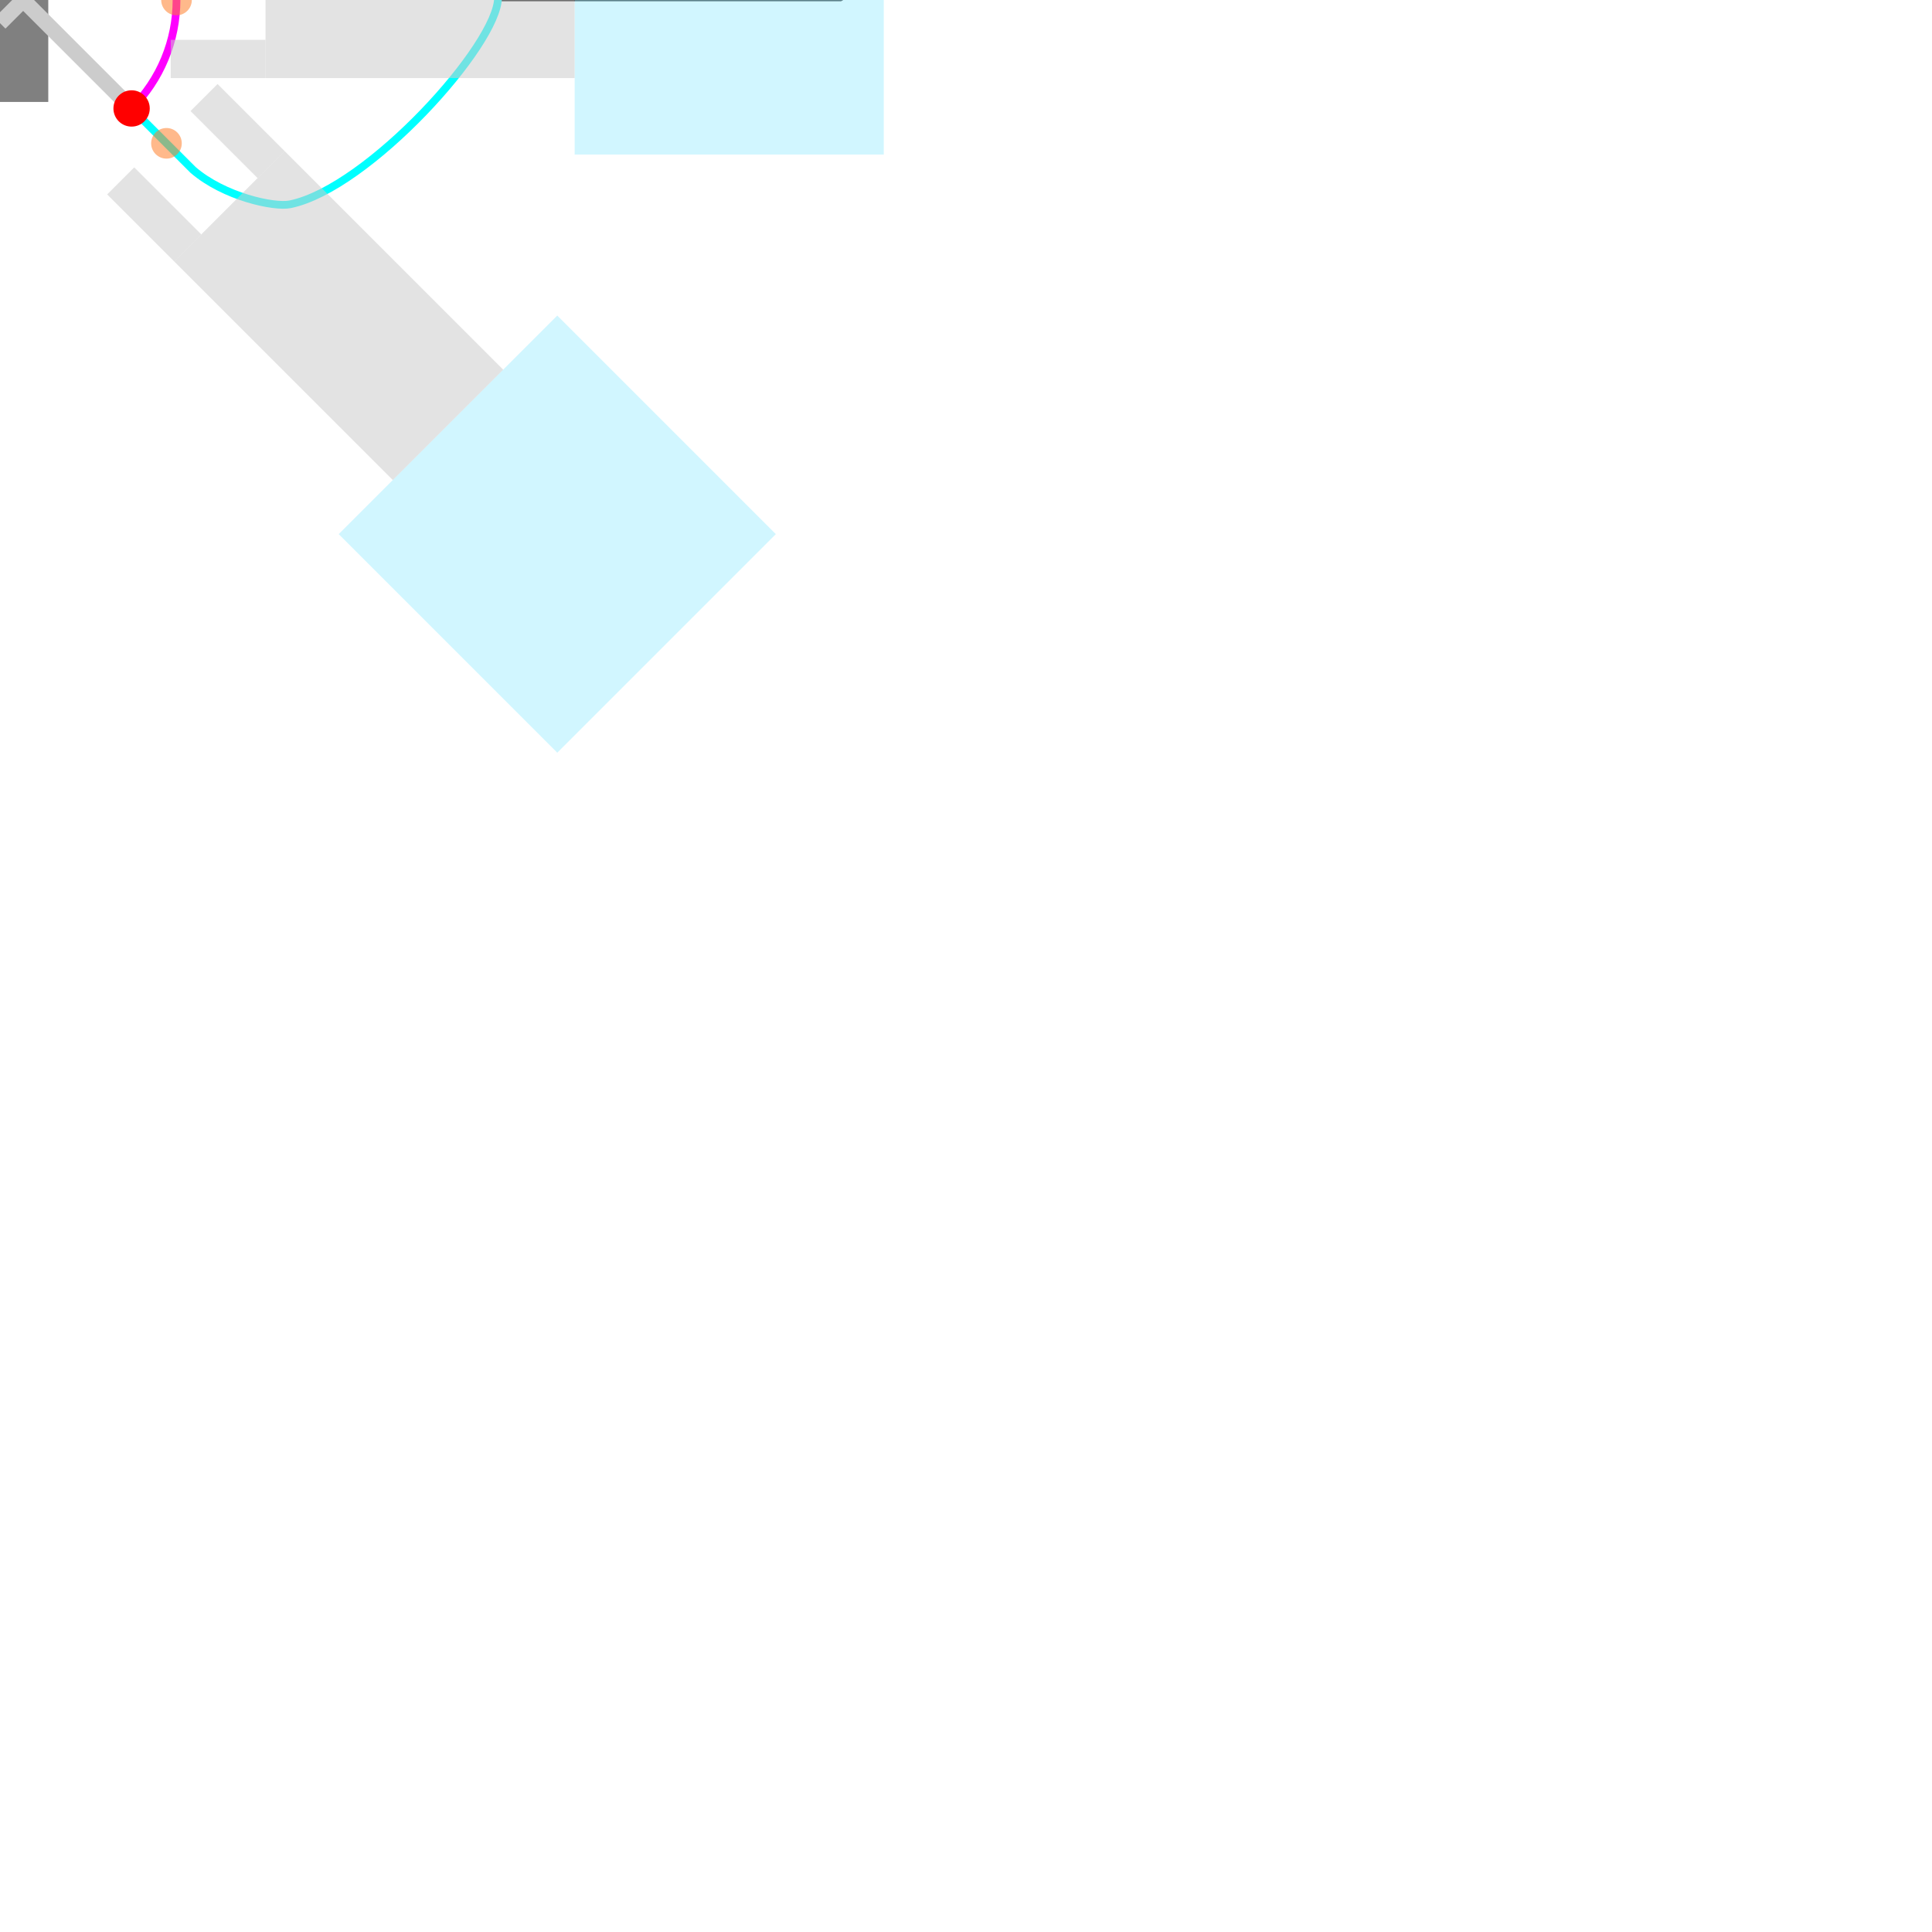
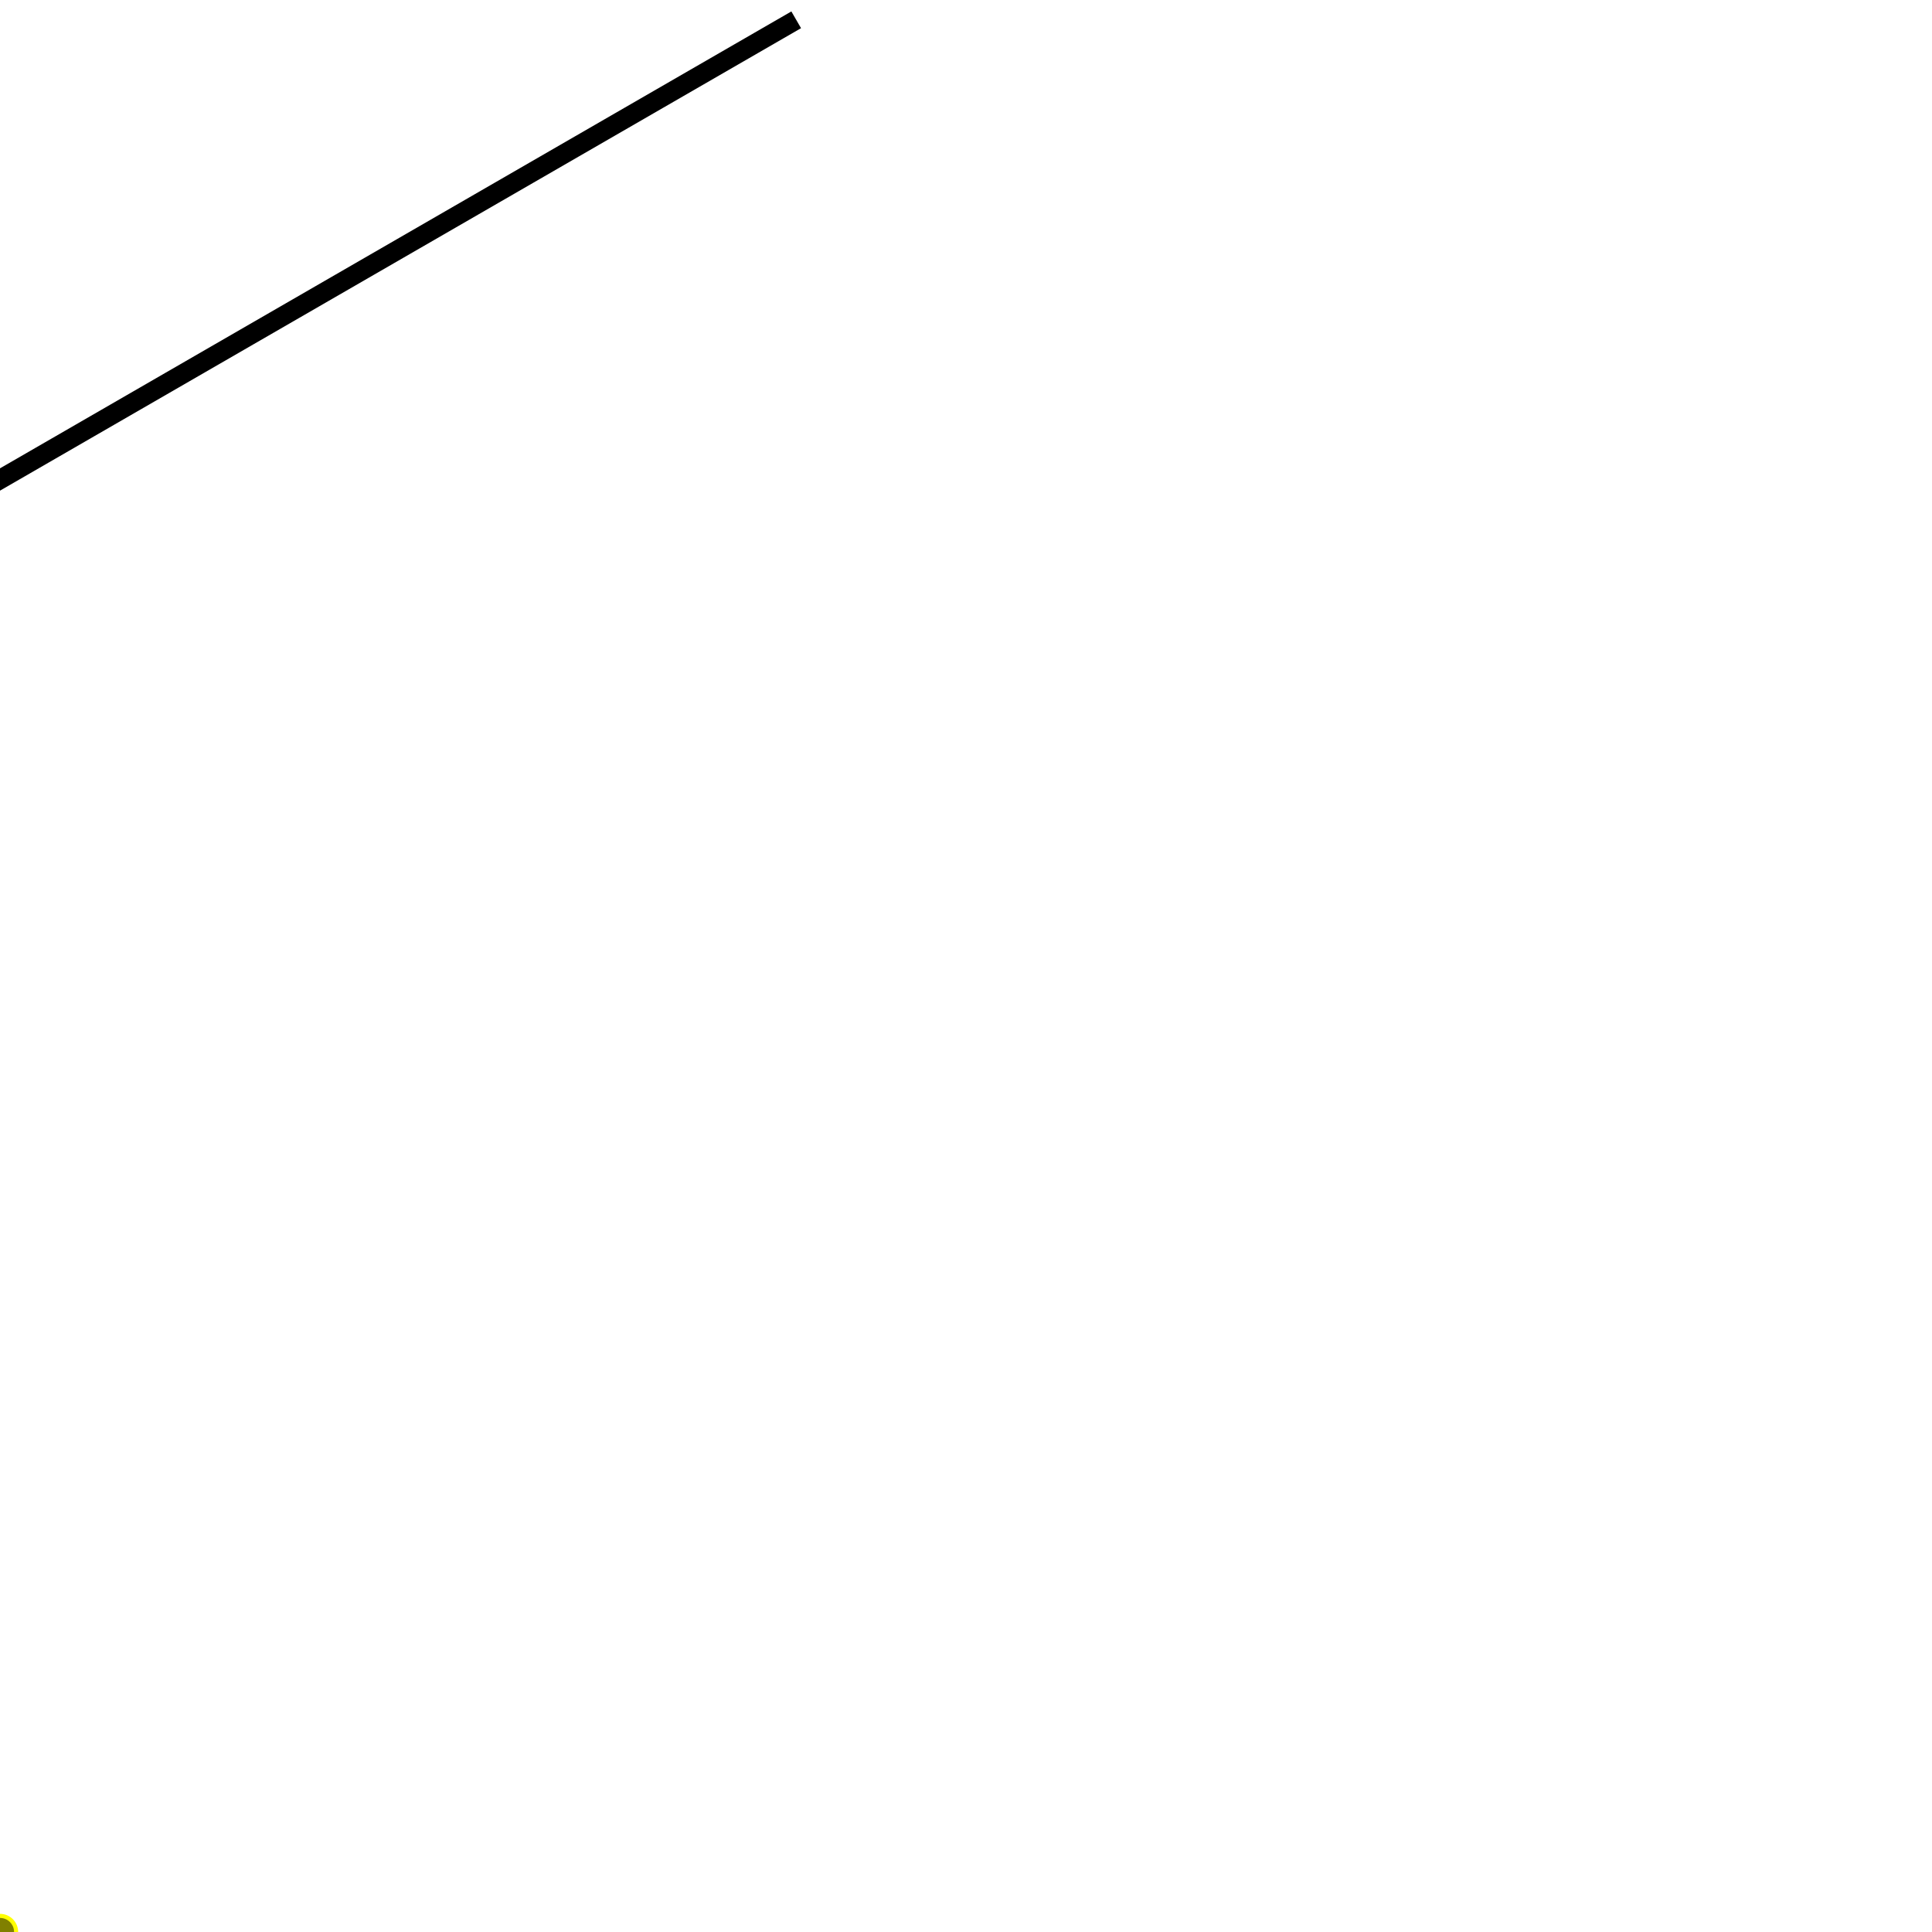
<svg xmlns="http://www.w3.org/2000/svg" xmlns:xlink="http://www.w3.org/1999/xlink" width="500mm" height="500mm" viewBox="0 0 500 176.389" version="1.1" id="svg8">
  <defs id="defs2" />
  <g id="layer1" transform="translate(-19.50302,-112.9553)">
    <g id="g952" transform="translate(-332.1887,32.86722)" />
-     <g id="g64" transform="translate(-332.1887,32.86722)">
+     <g id="g64" transform="matrix(1.290125,0,0,1.290125,-613.186,-9.525445)">
      <path style="fill:#b3b3b3;stroke:#cccccc;stroke-width:2;stroke-linecap:butt;stroke-linejoin:miter;stroke-miterlimit:4;stroke-dasharray:2, 2;stroke-dashoffset:0;stroke-opacity:1" d="m -48.308,-81.718 400,-1e-5" id="path927-5-4" />
      <path style="fill:#b3b3b3;stroke:#cccccc;stroke-width:2;stroke-linecap:butt;stroke-linejoin:miter;stroke-miterlimit:4;stroke-dasharray:2, 2;stroke-dashoffset:0;stroke-opacity:1" d="m -48.308,-181.718 9e-6,100" id="path927-5-4-8" />
    </g>
-     <g id="g91" transform="translate(331.9356,68.17138)">
-       <rect style="fill:#808080;stroke:none;stroke-width:1.55;stroke-miterlimit:4;stroke-dasharray:none" id="rect878" width="49.367" height="49.367" x="-17.117" y="-172.873" transform="translate(-332.1887,32.86722)" />
-       <path style="fill:#b3b3b3;stroke:#cccccc;stroke-width:4;stroke-linecap:butt;stroke-linejoin:miter;stroke-miterlimit:4;stroke-dasharray:none;stroke-opacity:1" d="M 53.812,-121.822 19.756,-155.878" id="path927" transform="translate(-332.1887,32.86722)" />
-       <path style="fill:#b3b3b3;stroke:#cccccc;stroke-width:4;stroke-linecap:butt;stroke-linejoin:miter;stroke-miterlimit:4;stroke-dasharray:none;stroke-opacity:1" d="m 19.756,-143.9 34.056,-34.056" id="path927-5" transform="translate(-332.1887,32.86722)" />
-       <path style="fill:none;stroke:#ff00ff;stroke-width:2;stroke-miterlimit:4;stroke-dasharray:none" id="path839" d="m -278.377,-145.089 a 39.692,39.692 0 0 1 11.626,28.067 39.692,39.692 0 0 1 -11.626,28.067" />
-       <path style="fill:none;stroke:#000000;stroke-width:2;stroke-linecap:butt;stroke-linejoin:miter;stroke-miterlimit:4;stroke-dasharray:none;stroke-opacity:1" d="m -41.357,-250.468 c -8.136,1.13 -204.239,58.563 -204.239,58.563" id="path861" />
-       <path style="fill:none;stroke:#000000;stroke-width:2;stroke-linecap:butt;stroke-linejoin:miter;stroke-miterlimit:4;stroke-dasharray:none;stroke-opacity:1" d="m -183.538,-117.682 h 88.484 l 116.481,-67.25" id="path863" />
-       <circle style="fill:#0000ff;stroke:#0000ff;stroke-width:1.058;stroke-miterlimit:4;stroke-dasharray:none" id="path883" cx="-41.357" cy="-250.468" r="4.171" />
-       <circle style="fill:#00ff00;stroke:#00ff00;stroke-width:1.058;stroke-miterlimit:4;stroke-dasharray:none" id="path883-7-5" cx="-278.377" cy="-145.089" r="4.171" />
-       <path style="fill:none;stroke:#00ffff;stroke-width:2;stroke-linecap:butt;stroke-linejoin:miter;stroke-miterlimit:4;stroke-dasharray:none;stroke-opacity:1" d="m -278.377,-145.089 18.808,-18.808 c 5.97,-5.97 13.973,-13.515 13.973,-28.009" id="path849" />
-       <path style="fill:none;stroke:#00ffff;stroke-width:2;stroke-linecap:butt;stroke-linejoin:miter;stroke-miterlimit:4;stroke-dasharray:none;stroke-opacity:1" d="m -278.377,-88.955 15.902,15.902 c 8.001,6.924 20.979,9.759 25.143,8.902 20.204,-4.16 53.794,-41.354 53.794,-53.531" id="path876" />
-       <circle style="fill:#ff0000;stroke:#ff0000;stroke-width:1.058;stroke-miterlimit:4;stroke-dasharray:none" id="path883-6" cx="-278.377" cy="-88.955" r="4.171" />
-       <g id="g2566-5-7-6" transform="matrix(4.349239,0,0,4.349239,-408.7142,343.1177)" style="stroke-width:0.23">
-         <rect style="fill:#aaeeff;fill-opacity:0.546;stroke:none;stroke-width:0.356;stroke-miterlimit:4;stroke-dasharray:none" id="rect878-3-6-0-2" width="18.394" height="18.394" x="69.025" y="-176.885" />
-         <rect style="fill:#cccccc;fill-opacity:0.546;stroke:none;stroke-width:0.356;stroke-miterlimit:4;stroke-dasharray:none" id="rect878-3-7-2-9-6" width="9.29" height="18.394" x="73.577" y="-158.491" />
-         <rect style="fill:#cccccc;fill-opacity:0.546;stroke:none;stroke-width:0.356;stroke-miterlimit:4;stroke-dasharray:none" id="rect878-3-7-5-9-3-1" width="2.275" height="5.642" x="73.577" y="-140.097" />
-         <rect style="fill:#cccccc;fill-opacity:0.546;stroke:none;stroke-width:0.356;stroke-miterlimit:4;stroke-dasharray:none" id="rect878-3-7-5-3-1-6-8" width="2.275" height="5.642" x="80.592" y="-140.097" />
-         <circle style="fill:#ff7f2a;fill-opacity:0.546;stroke:none;stroke-width:0.46;stroke-miterlimit:4;stroke-dasharray:none" id="path2590-2-0-7" cx="78.222" cy="-134.8" r="0.911" />
-       </g>
-       <use x="0" y="0" xlink:href="#g2566-5-7-6" id="use5146" transform="translate(-154.1108,44.53698)" width="100%" height="100%" />
-       <use x="0" y="0" xlink:href="#use5146" id="use5148" transform="rotate(45,-297.1302,-231.7118)" width="100%" height="100%" />
-       <use x="0" y="0" xlink:href="#use5148" id="use5312" transform="rotate(45,-313.8945,-135.01)" width="100%" height="100%" />
-       <use x="0" y="0" xlink:href="#use5312" id="use5421" transform="rotate(45,-312.8246,-101.6165)" width="100%" height="100%" />
-       <use x="0" y="0" xlink:href="#use5421" id="use5423" transform="rotate(-135,-149.7933,-187.3315)" width="100%" height="100%" />
+     <rect style="fill:#808080;stroke:none;stroke-width:3.876;stroke-miterlimit:4;stroke-dasharray:none" id="rect878" width="123.481" height="123.481" x="-701.749" y="68.649" />
+     <path style="fill:#b3b3b3;stroke:#cccccc;stroke-width:10.005;stroke-linecap:butt;stroke-linejoin:miter;stroke-miterlimit:4;stroke-dasharray:none;stroke-opacity:1" d="m -524.336,196.341 -85.183,-85.183" id="path927" />
+     <path style="fill:#b3b3b3;stroke:#cccccc;stroke-width:10.005;stroke-linecap:butt;stroke-linejoin:miter;stroke-miterlimit:4;stroke-dasharray:none;stroke-opacity:1" d="M -609.52,141.119 -524.336,55.936" id="path927-5" />
+     <path style="fill:none;stroke:#ff00ff;stroke-width:5.003;stroke-miterlimit:4;stroke-dasharray:none" id="path839" d="m -524.336,55.936 a 99.282,99.282 0 0 1 29.079,70.203 99.282,99.282 0 0 1 -29.079,70.203" />
+     <circle style="fill:#ff0000;stroke:#ff0000;stroke-width:2.647;stroke-miterlimit:4;stroke-dasharray:none" id="path883-6-7" cx="-442.342" cy="-61.165" r="10.432" />
+     <path style="fill:none;stroke:#000000;stroke-width:5.003;stroke-linecap:butt;stroke-linejoin:miter;stroke-miterlimit:4;stroke-dasharray:none;stroke-opacity:1" d="M 68.517,-207.647 C 48.166,-204.822 -442.342,-61.165 -442.342,-61.165" id="path861" />
+     <path style="fill:none;stroke:#000000;stroke-width:5.003;stroke-linecap:butt;stroke-linejoin:miter;stroke-miterlimit:4;stroke-dasharray:none;stroke-opacity:1" d="M -287.118,124.487 H -65.793 L 225.559,-43.725" id="path863" />
+     <circle style="fill:#0000ff;stroke:#0000ff;stroke-width:2.647;stroke-miterlimit:4;stroke-dasharray:none" id="path883" cx="68.516" cy="-207.647" r="10.432" />
+     <circle style="fill:#00ff00;stroke:#00ff00;stroke-width:2.647;stroke-miterlimit:4;stroke-dasharray:none" id="path883-7-5" cx="-524.336" cy="55.935" r="10.432" />
+     <path style="fill:none;stroke:#00ffff;stroke-width:5.003;stroke-linecap:butt;stroke-linejoin:miter;stroke-miterlimit:4;stroke-dasharray:none;stroke-opacity:1" d="m -524.336,55.936 47.044,-47.044 c 14.934,-14.934 34.95,-33.804 34.95,-70.057" id="path849" />
+     <path style="fill:none;stroke:#00ffff;stroke-width:5.003;stroke-linecap:butt;stroke-linejoin:miter;stroke-miterlimit:4;stroke-dasharray:none;stroke-opacity:1" d="m -524.336,196.341 39.776,39.776 c 20.012,17.318 52.474,24.41 62.89,22.265 50.537,-10.406 134.553,-103.437 134.553,-133.895" id="path876" />
+     <circle style="fill:#ff0000;stroke:#ff0000;stroke-width:2.647;stroke-miterlimit:4;stroke-dasharray:none" id="path883-6" cx="-524.336" cy="196.341" r="10.432" />
+     <g id="g2566-5-7-6" transform="matrix(4.349239,0,0,4.349239,-458.0458,484.9349)" style="stroke-width:0.23">
+       <rect style="fill:#aaeeff;fill-opacity:0.546;stroke:none;stroke-width:0.356;stroke-miterlimit:4;stroke-dasharray:none" id="rect878-3-6-0-2" width="18.394" height="18.394" x="69.025" y="-176.885" />
+       <rect style="fill:#cccccc;fill-opacity:0.546;stroke:none;stroke-width:0.356;stroke-miterlimit:4;stroke-dasharray:none" id="rect878-3-7-2-9-6" width="9.29" height="18.394" x="73.577" y="-158.491" />
+       <rect style="fill:#cccccc;fill-opacity:0.546;stroke:none;stroke-width:0.356;stroke-miterlimit:4;stroke-dasharray:none" id="rect878-3-7-5-9-3-1" width="2.275" height="5.642" x="73.577" y="-140.097" />
+       <rect style="fill:#cccccc;fill-opacity:0.546;stroke:none;stroke-width:0.356;stroke-miterlimit:4;stroke-dasharray:none" id="rect878-3-7-5-3-1-6-8" width="2.275" height="5.642" x="80.592" y="-140.097" />
+       <circle style="fill:#ff7f2a;fill-opacity:0.546;stroke:none;stroke-width:0.46;stroke-miterlimit:4;stroke-dasharray:none" id="path2590-2-0-7" cx="78.222" cy="-134.8" r="0.911" />
    </g>
+     <use x="0" y="0" xlink:href="#g2566-5-7-6" id="use5146" transform="translate(-154.1108,44.53697)" width="100%" height="100%" />
+     <use x="0" y="0" xlink:href="#use5146" id="use5148" transform="rotate(45,-346.4618,-89.89455)" width="100%" height="100%" />
+     <use x="0" y="0" xlink:href="#use5148" id="use5312" transform="rotate(45,-363.2262,6.807286)" width="100%" height="100%" />
+     <use x="0" y="0" xlink:href="#use5312" id="use5421" transform="rotate(45,-362.1562,40.20077)" width="100%" height="100%" />
+     <use x="0" y="0" xlink:href="#use5421" id="use5423" transform="rotate(-135,-199.1249,-45.51422)" width="100%" height="100%" />
+     <circle style="fill:#808000;stroke:#ffff00;stroke-width:1.058;stroke-miterlimit:4;stroke-dasharray:none" id="path883-7-5-3" cx="19.503" cy="451.15" r="4.171" />
  </g>
</svg>
